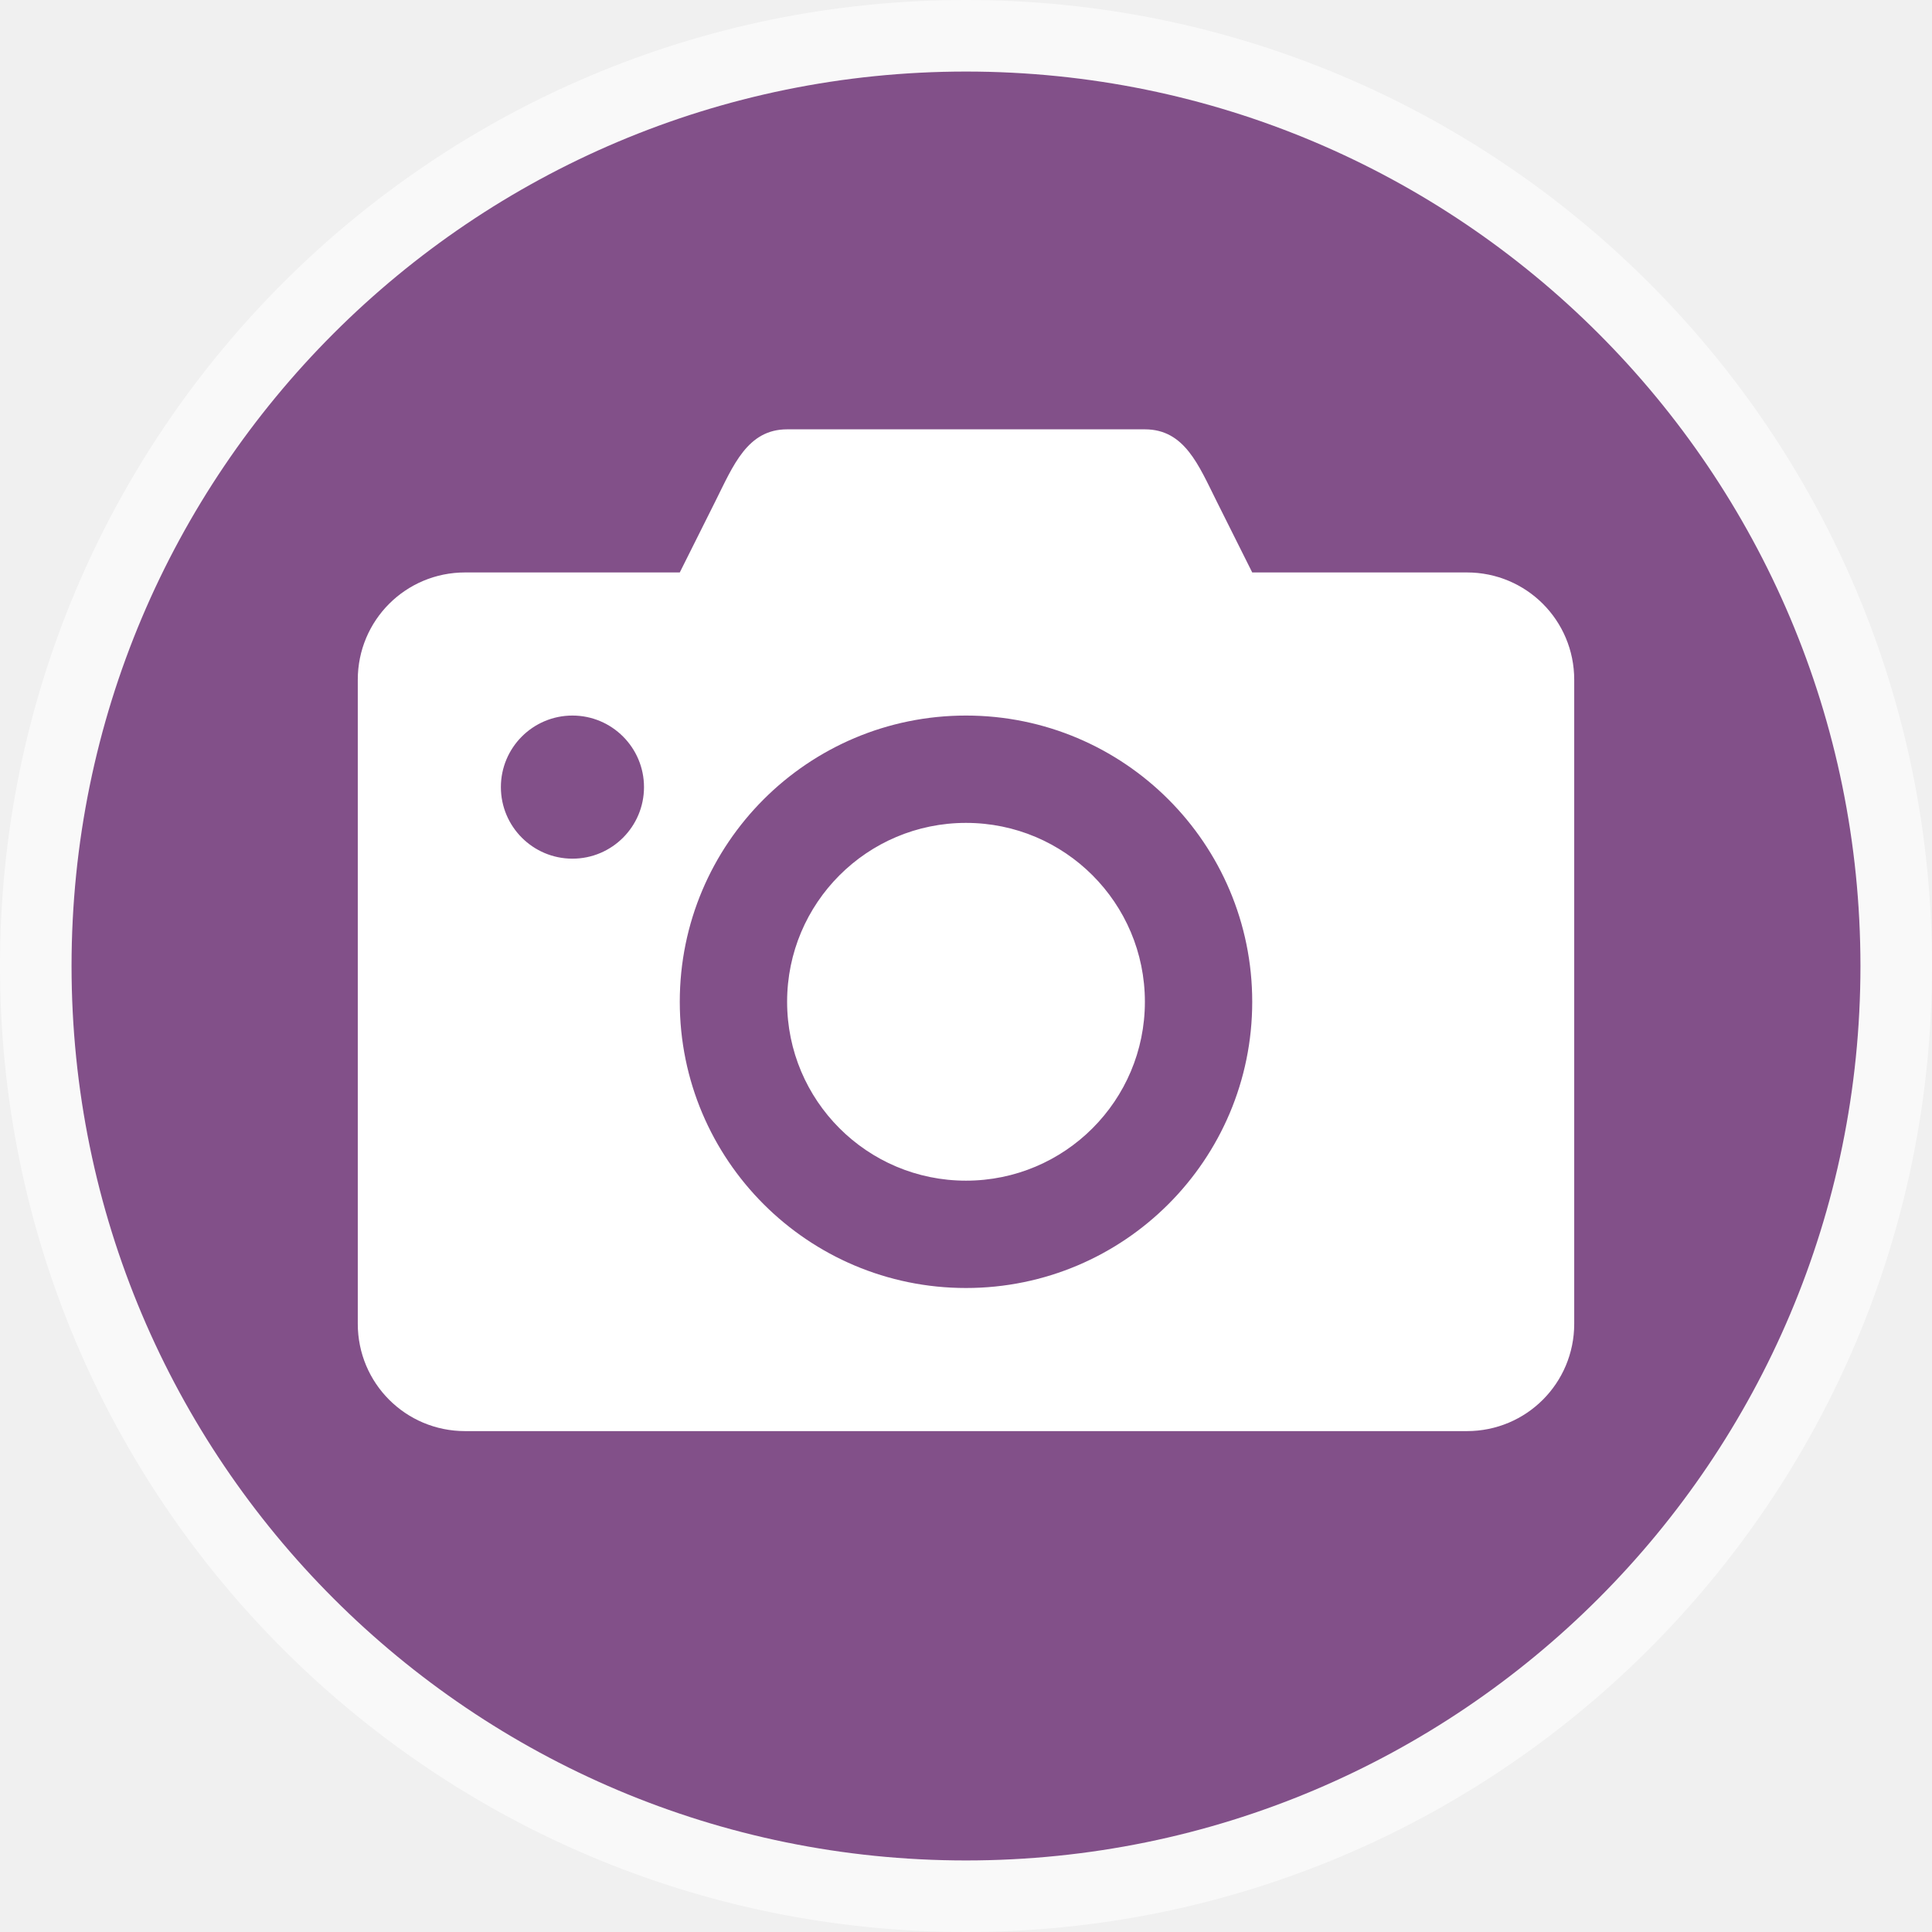
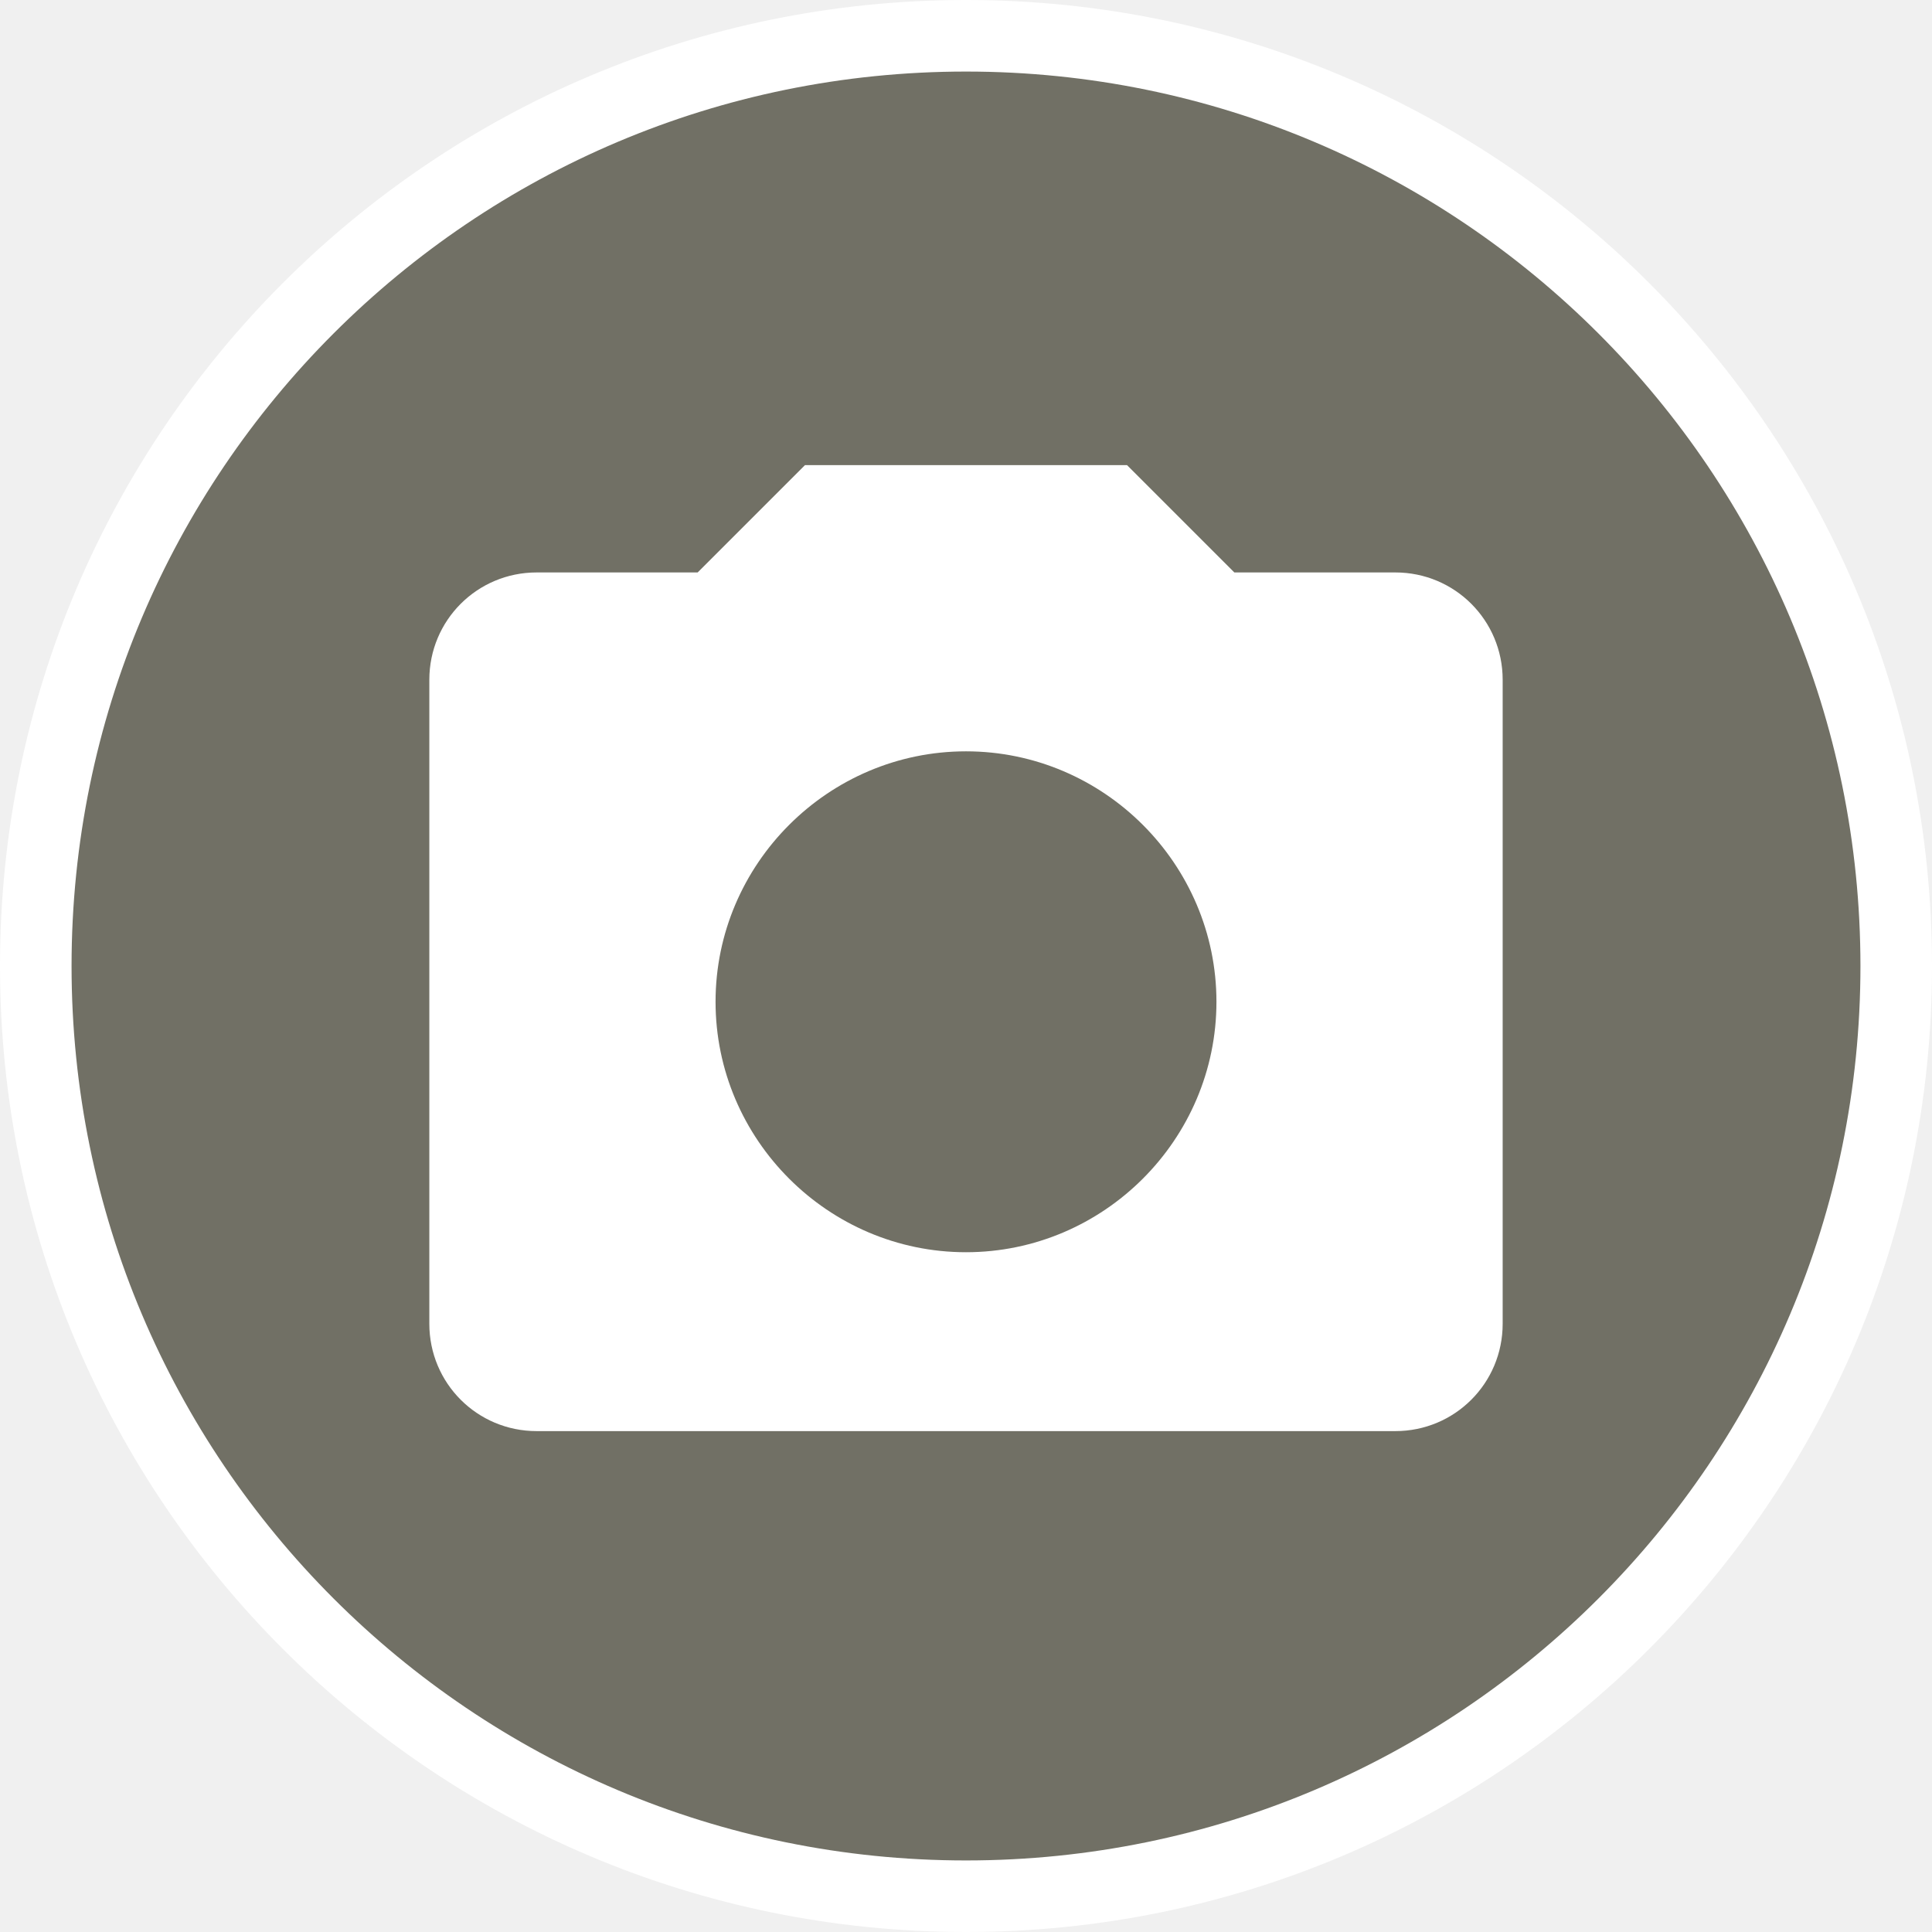
<svg xmlns="http://www.w3.org/2000/svg" width="27px" height="27px" viewBox="0 0 27 27" version="1.1">
  <defs />
-   <g id="POI-Clear" stroke="none" stroke-width="1" fill="none" fill-rule="evenodd">
-     <g id="photo-shop-l">
-       <g id="POI">
-         <g>
-           <g id="lighthouse-l">
-             <circle id="Oval-1-Copy-39" fill-opacity="0.6" fill="#FFFFFF" cx="13.5" cy="13.5" r="13.5" />
-             <path d="M13.5,26 C20.404,26 26,20.404 26,13.5 C26,6.596 20.404,1 13.5,1 C6.596,1 1,6.596 1,13.5 C1,20.404 6.596,26 13.5,26 L13.5,26 Z" id="Oval-1-Copy-38" fill="#825089" />
-           </g>
-           <g id="Group" transform="translate(5, 6)" fill="#FFFFFF">
-             <path d="M6,0 C5.446,0 5.248,0.504 5,1 L4.5,2 L1.5,2 C0.669,2 0,2.669 0,3.5 L0,12.5 C0,13.331 0.669,14 1.5,14 L15.5,14 C16.331,14 17,13.331 17,12.5 L17,3.5 C17,2.669 16.331,2 15.5,2 L12.5,2 L12,1 C11.75,0.5 11.554,0 11,0 L7,0 L6,0 Z M3,4 C3.552,4 4,4.448 4,5 C4,5.552 3.552,6 3,6 C2.448,6 2,5.552 2,5 C2,4.448 2.448,4 3,4 L3,4 Z M8.5,4 C10.709,4 12.5,5.791 12.5,8 C12.5,10.209 10.709,12 8.5,12 C6.291,12 4.5,10.209 4.5,8 C4.5,5.791 6.291,4 8.5,4 L8.5,4 Z M8.5,5.5 C7.119,5.5 6,6.619 6,8 L6,8 C6,9.381 7.119,10.5 8.5,10.5 L8.5,10.5 C9.881,10.5 11,9.381 11,8 L11,8 C11,6.619 9.881,5.5 8.5,5.5 L8.5,5.5 L8.5,5.5 Z" id="Shape" />
-           </g>
-         </g>
-       </g>
+   <g id="POI" stroke="none" stroke-width="1" fill="none" fill-rule="evenodd">
+     <g id="lighthouse-l">
+       <circle id="Oval-1-Copy-39" fill="#FFFFFF" cx="13.5" cy="13.5" r="13.5" />
+       <path d="M13.5,26 C20.404,26 26,20.404 26,13.5 C26,6.596 20.404,1 13.5,1 C6.596,1 1,6.596 1,13.5 C1,20.404 6.596,26 13.5,26 Z" id="Oval-1-Copy-38" fill="#717065" />
+     </g>
+     <g id="Group" transform="translate(6, 6)" fill="#FFFFFF">
+       <path d="M5.25,0.5 L3.75,2 L1.5,2 C0.669,2 0,2.669 0,3.5 L0,12.5 C0,13.331 0.669,14 1.5,14 L13.5,14 C14.331,14 15,13.331 15,12.5 L15,3.5 C15,2.669 14.331,2 13.5,2 L11.25,2 L9.75,0.5 L5.25,0.5 L5.25,0.5 Z M7.5,4.5 C9.425,4.5 11,6.075 11,8 C11,9.925 9.425,11.5 7.5,11.5 C5.575,11.5 4,9.925 4,8 C4,6.075 5.575,4.5 7.5,4.5 L7.5,4.5 Z" id="Shape" />
    </g>
  </g>
</svg>
